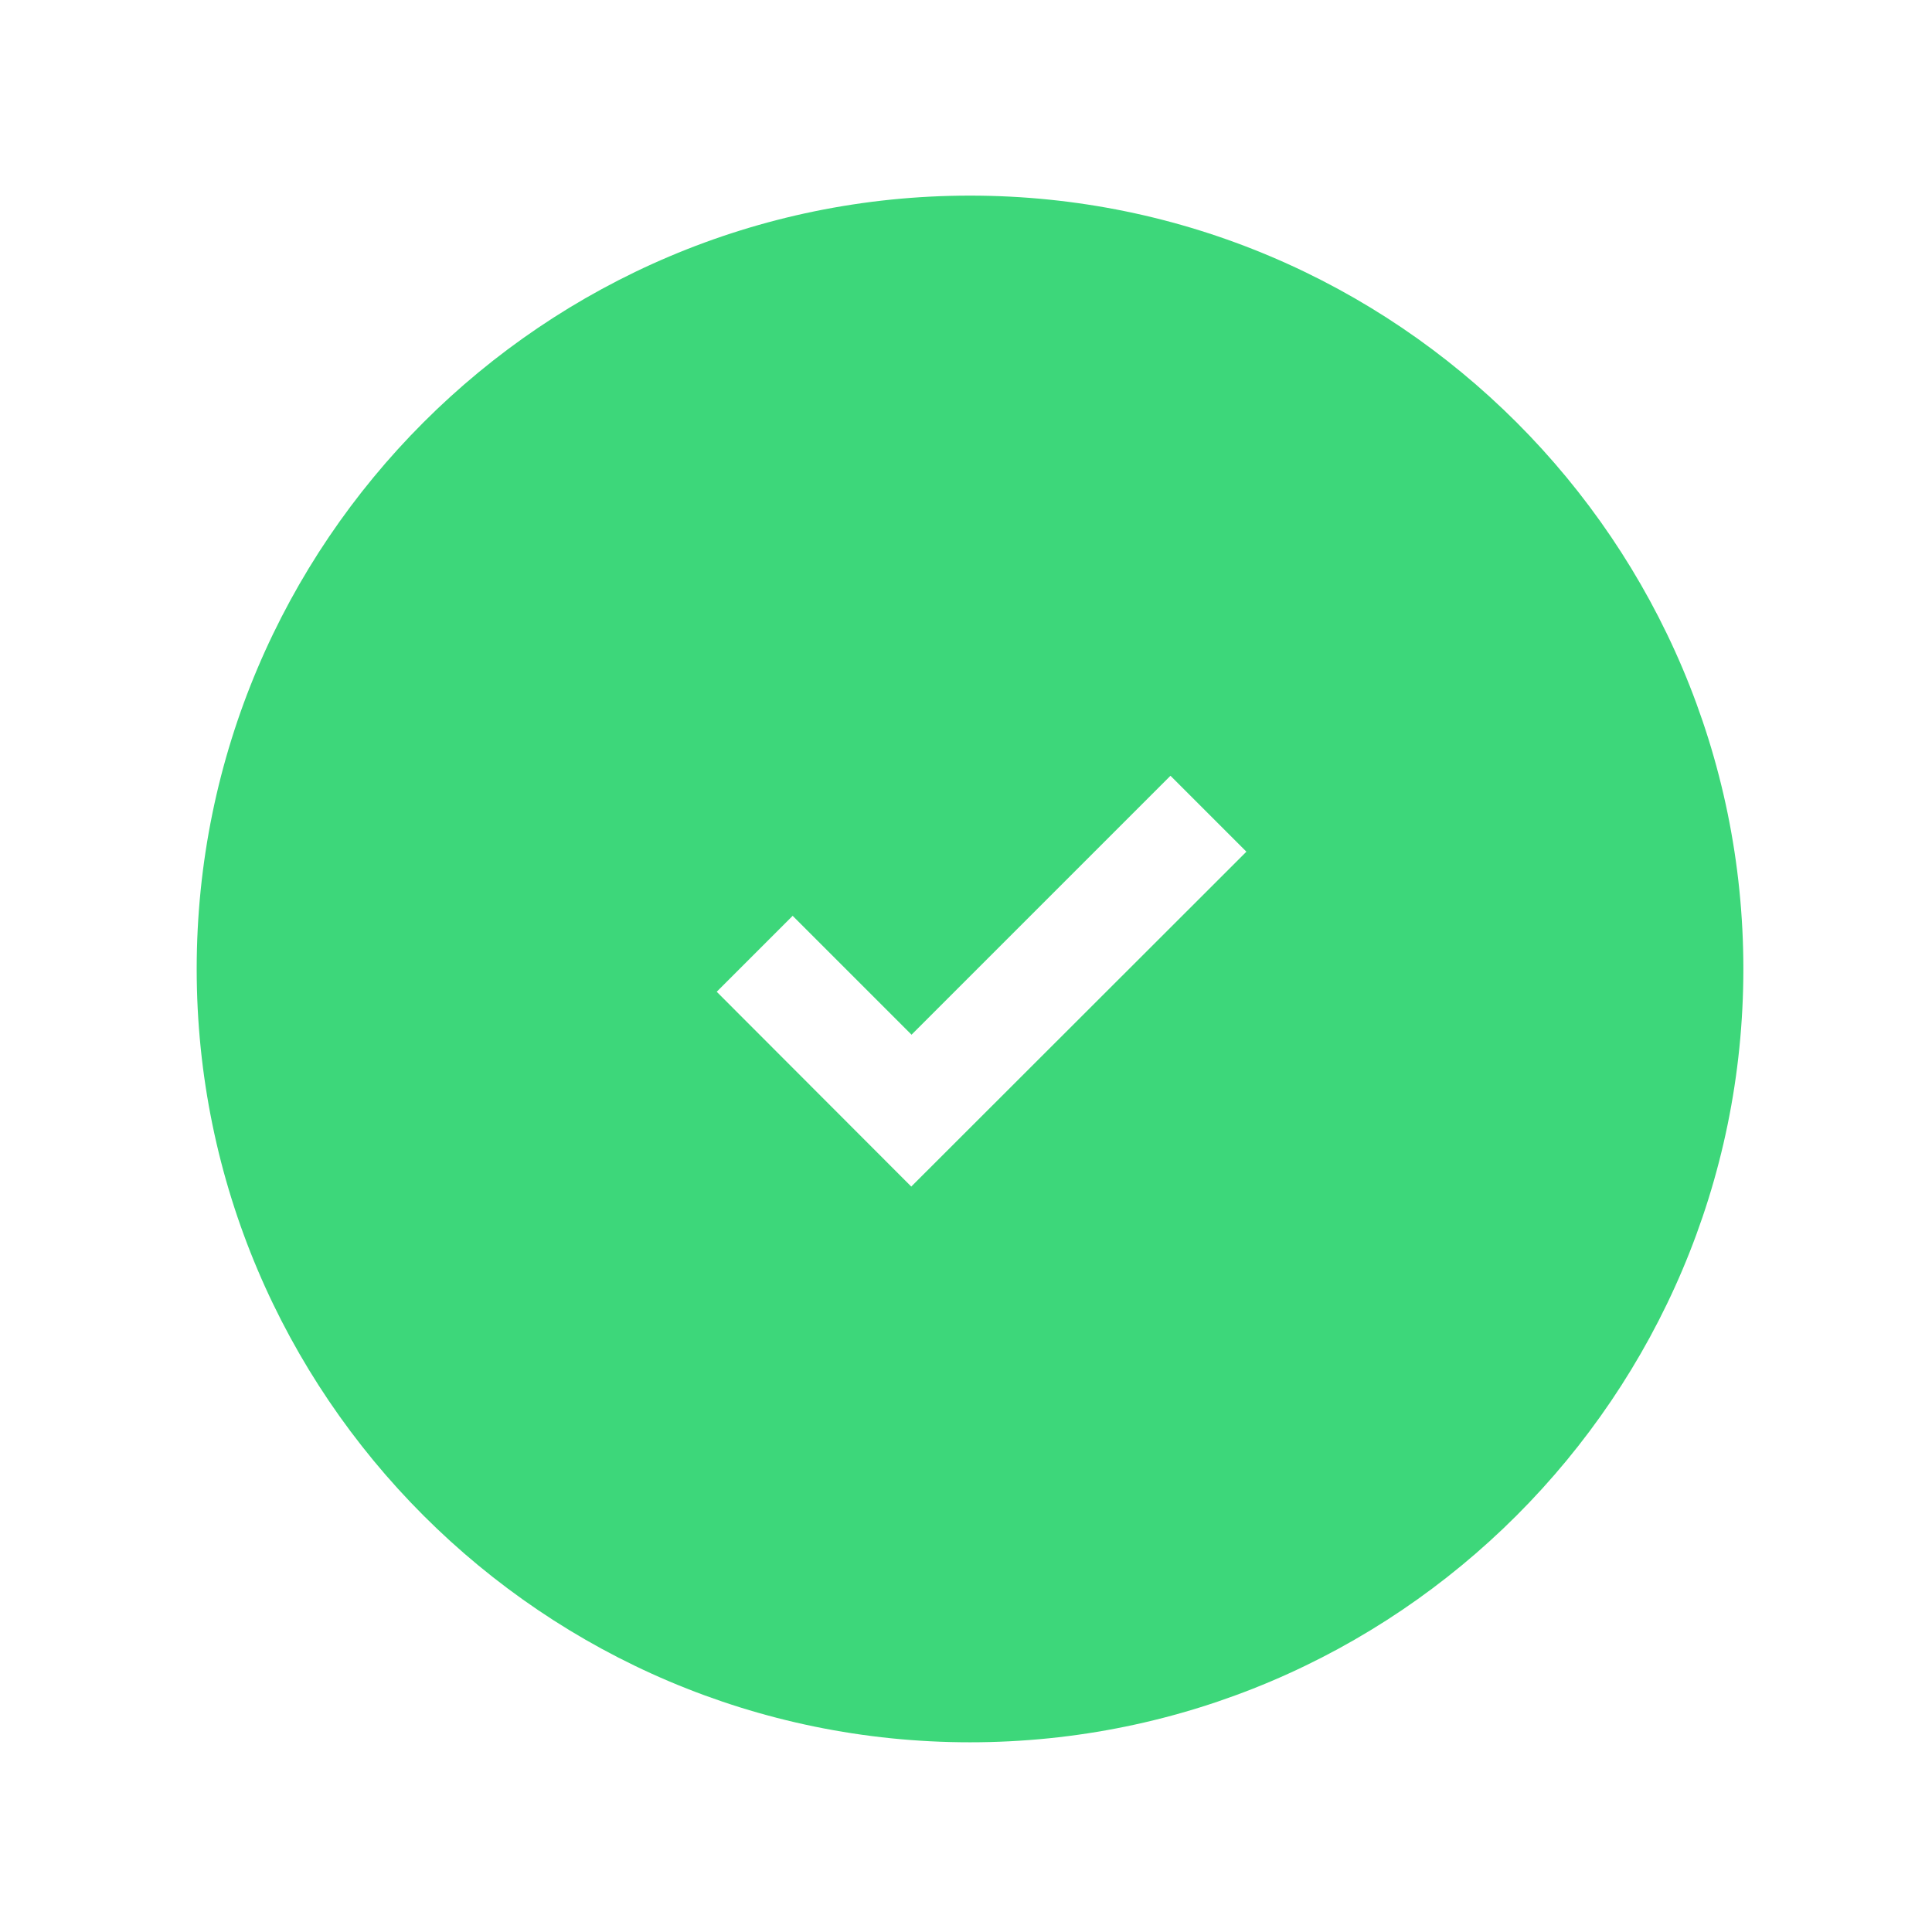
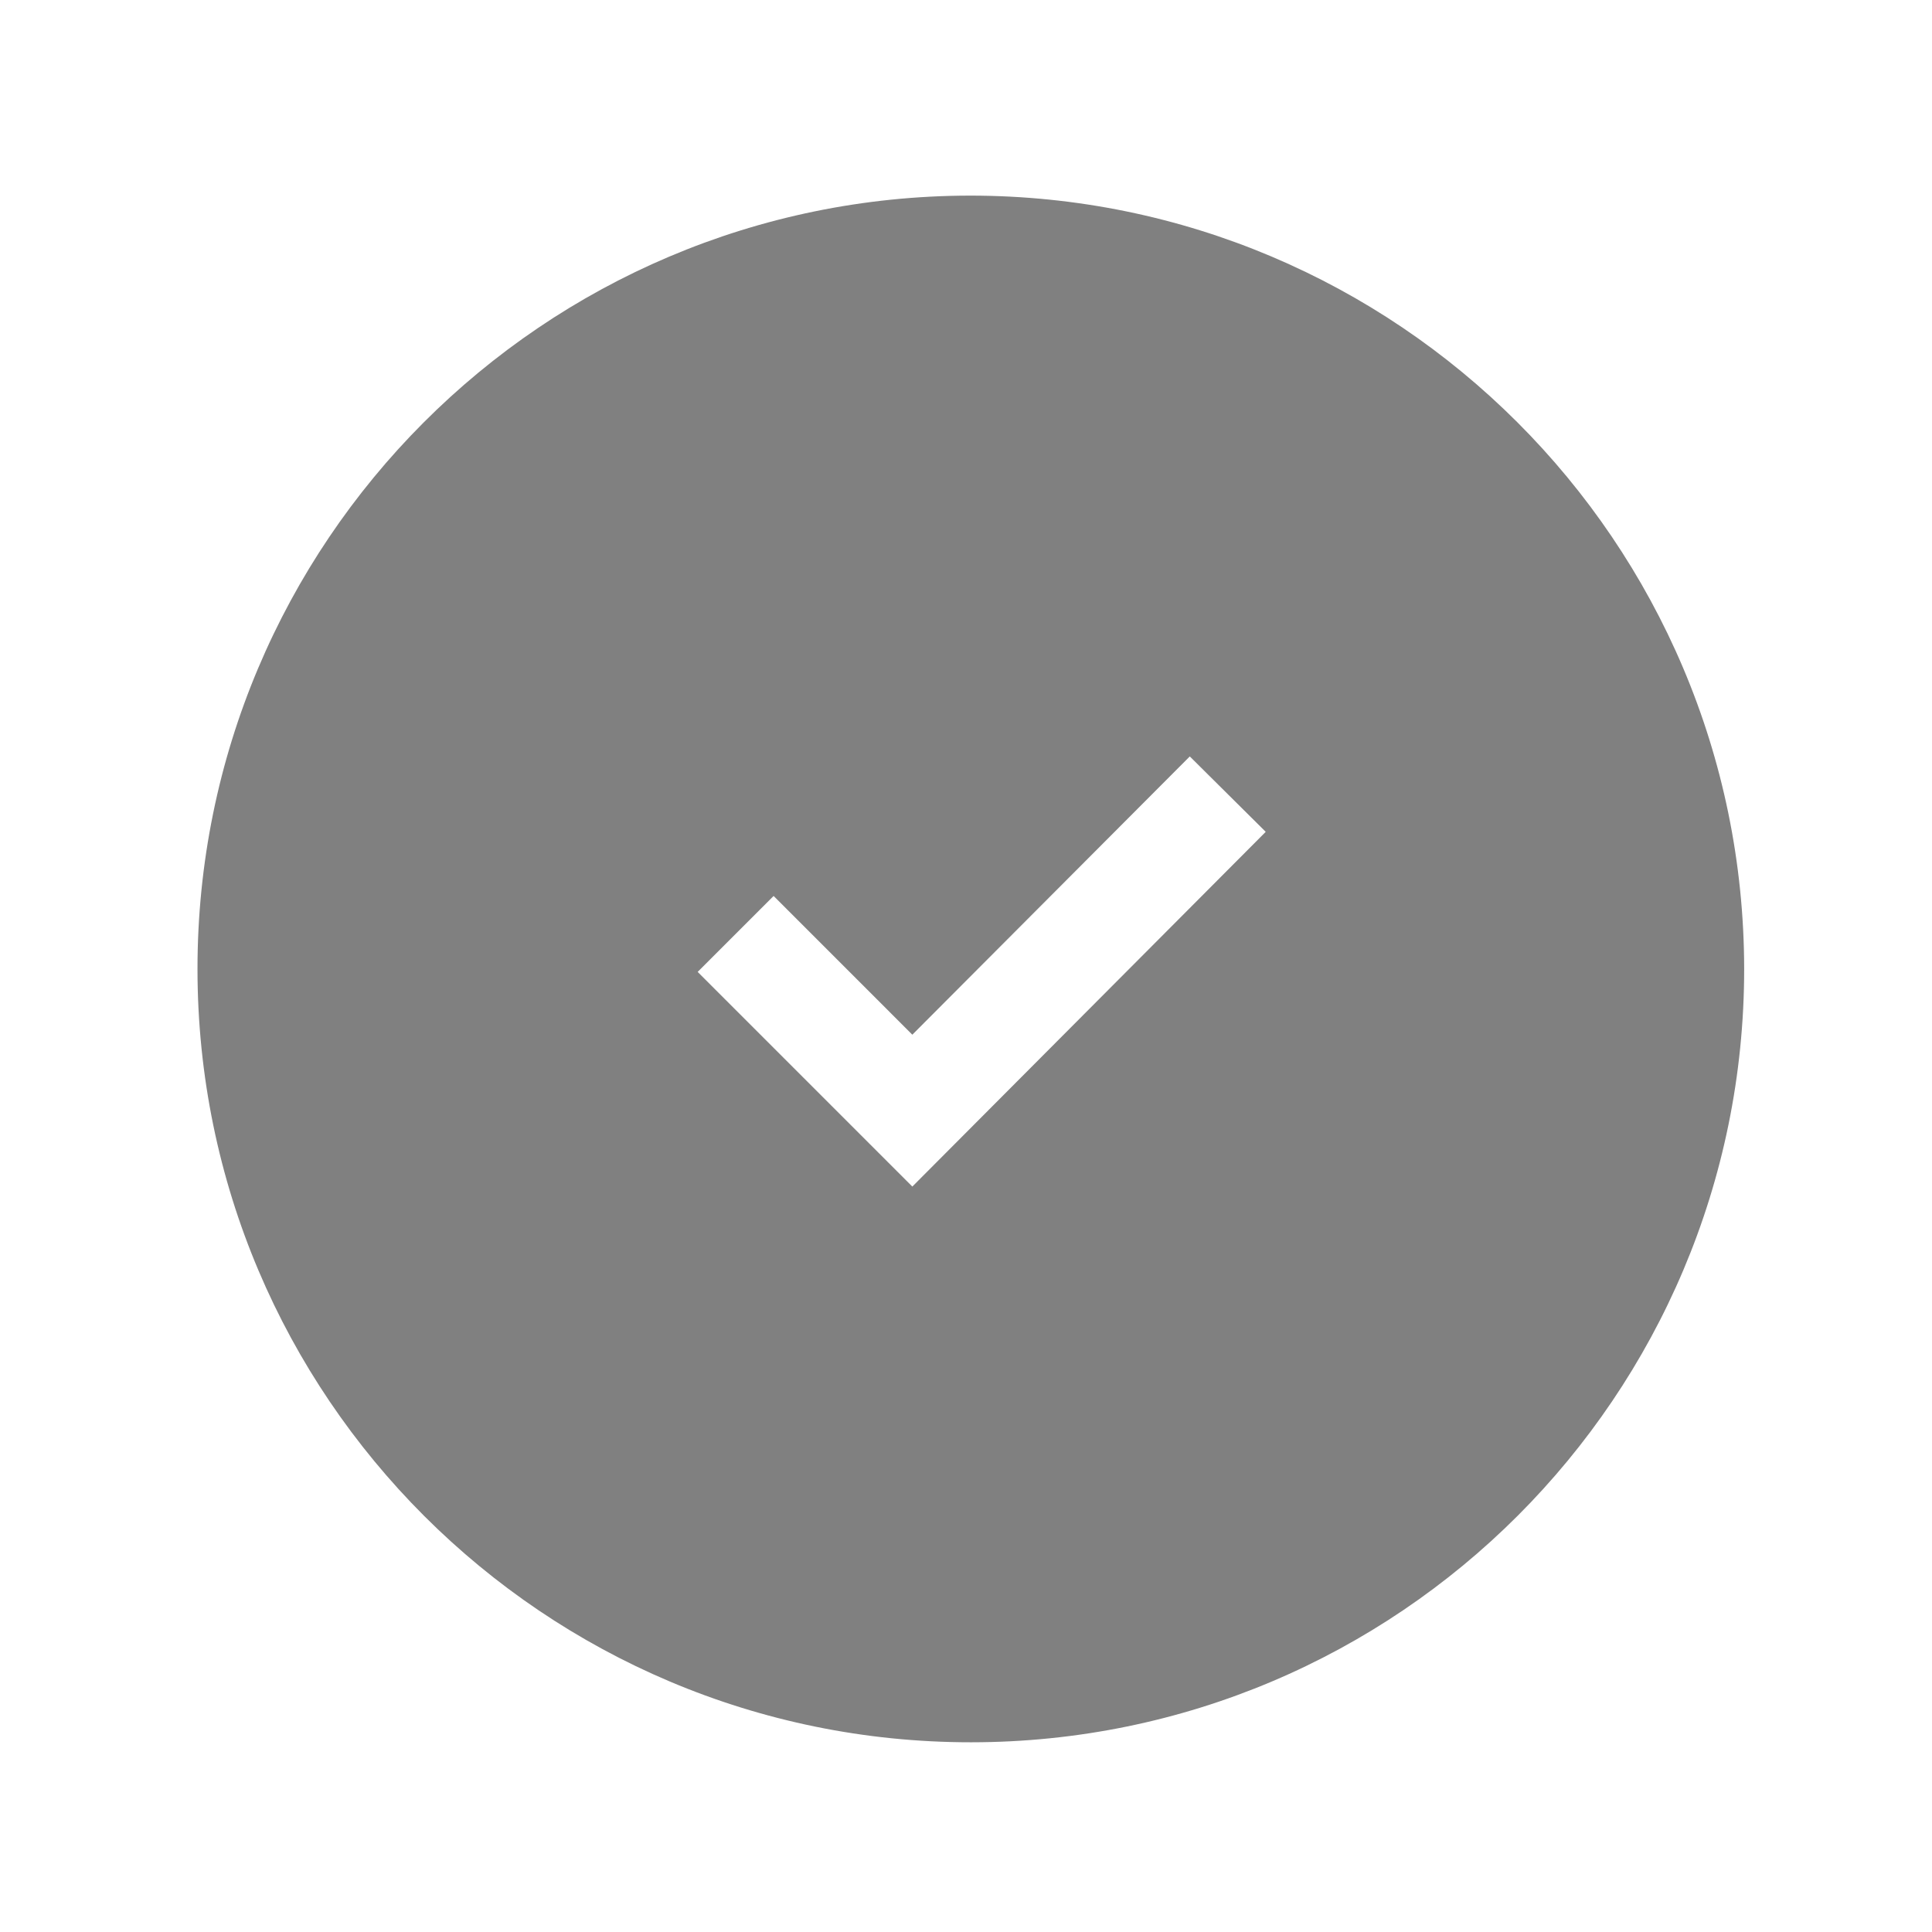
- <svg xmlns="http://www.w3.org/2000/svg" version="1.1" x="0px" y="0px" width="72px" height="72px" viewBox="-755 1063 72 72" style="enable-background:new -755 1063 72 72;" xml:space="preserve">
-   <style type="text/css">
- 	.st0{fill:#808080;}
- 	.st1{fill:#3DD77A;}
- 	.st2{fill:#E50000;}
- 	.st3{fill:#FFBC00;}
- 	.st4{fill:#FF8578;}
- 	.st5{fill-rule:evenodd;clip-rule:evenodd;fill:#FF8575;}
- 	.st6{fill-rule:evenodd;clip-rule:evenodd;fill:#808080;}
- 	.st7{fill:none;stroke:#808080;stroke-width:4;stroke-miterlimit:10;}
- 	.st8{display:none;}
- 	.st9{display:inline;fill:none;}
- </style>
-   <g id="SVG_icons">
-     <path class="st1" d="M-718.85,1070.29c-15.89,0-28.82,12.93-28.82,28.82s12.93,28.82,28.82,28.82s28.82-12.93,28.82-28.82   S-702.96,1070.29-718.85,1070.29z M-721.04,1107.22l-7.25-7.26l2.83-2.83l4.43,4.43l9.65-9.65l2.83,2.83L-721.04,1107.22z" />
-   </g>
-   <g id="Rectangles" class="st8">
-     <rect x="-754.64" y="1063.36" class="st9" width="71.28" height="71.28" />
-   </g>
+ <svg xmlns="http://www.w3.org/2000/svg" viewBox="0 0 72 72">
+   <path d="M36.15,7.29A28.82,28.82,0,1,0,65,36.11,28.85,28.85,0,0,0,36.15,7.29ZM34,44.22l-8-8,2.83-2.83L34,38.56,44.34,28.19,47.17,31Z" fill="gray" />
</svg>
